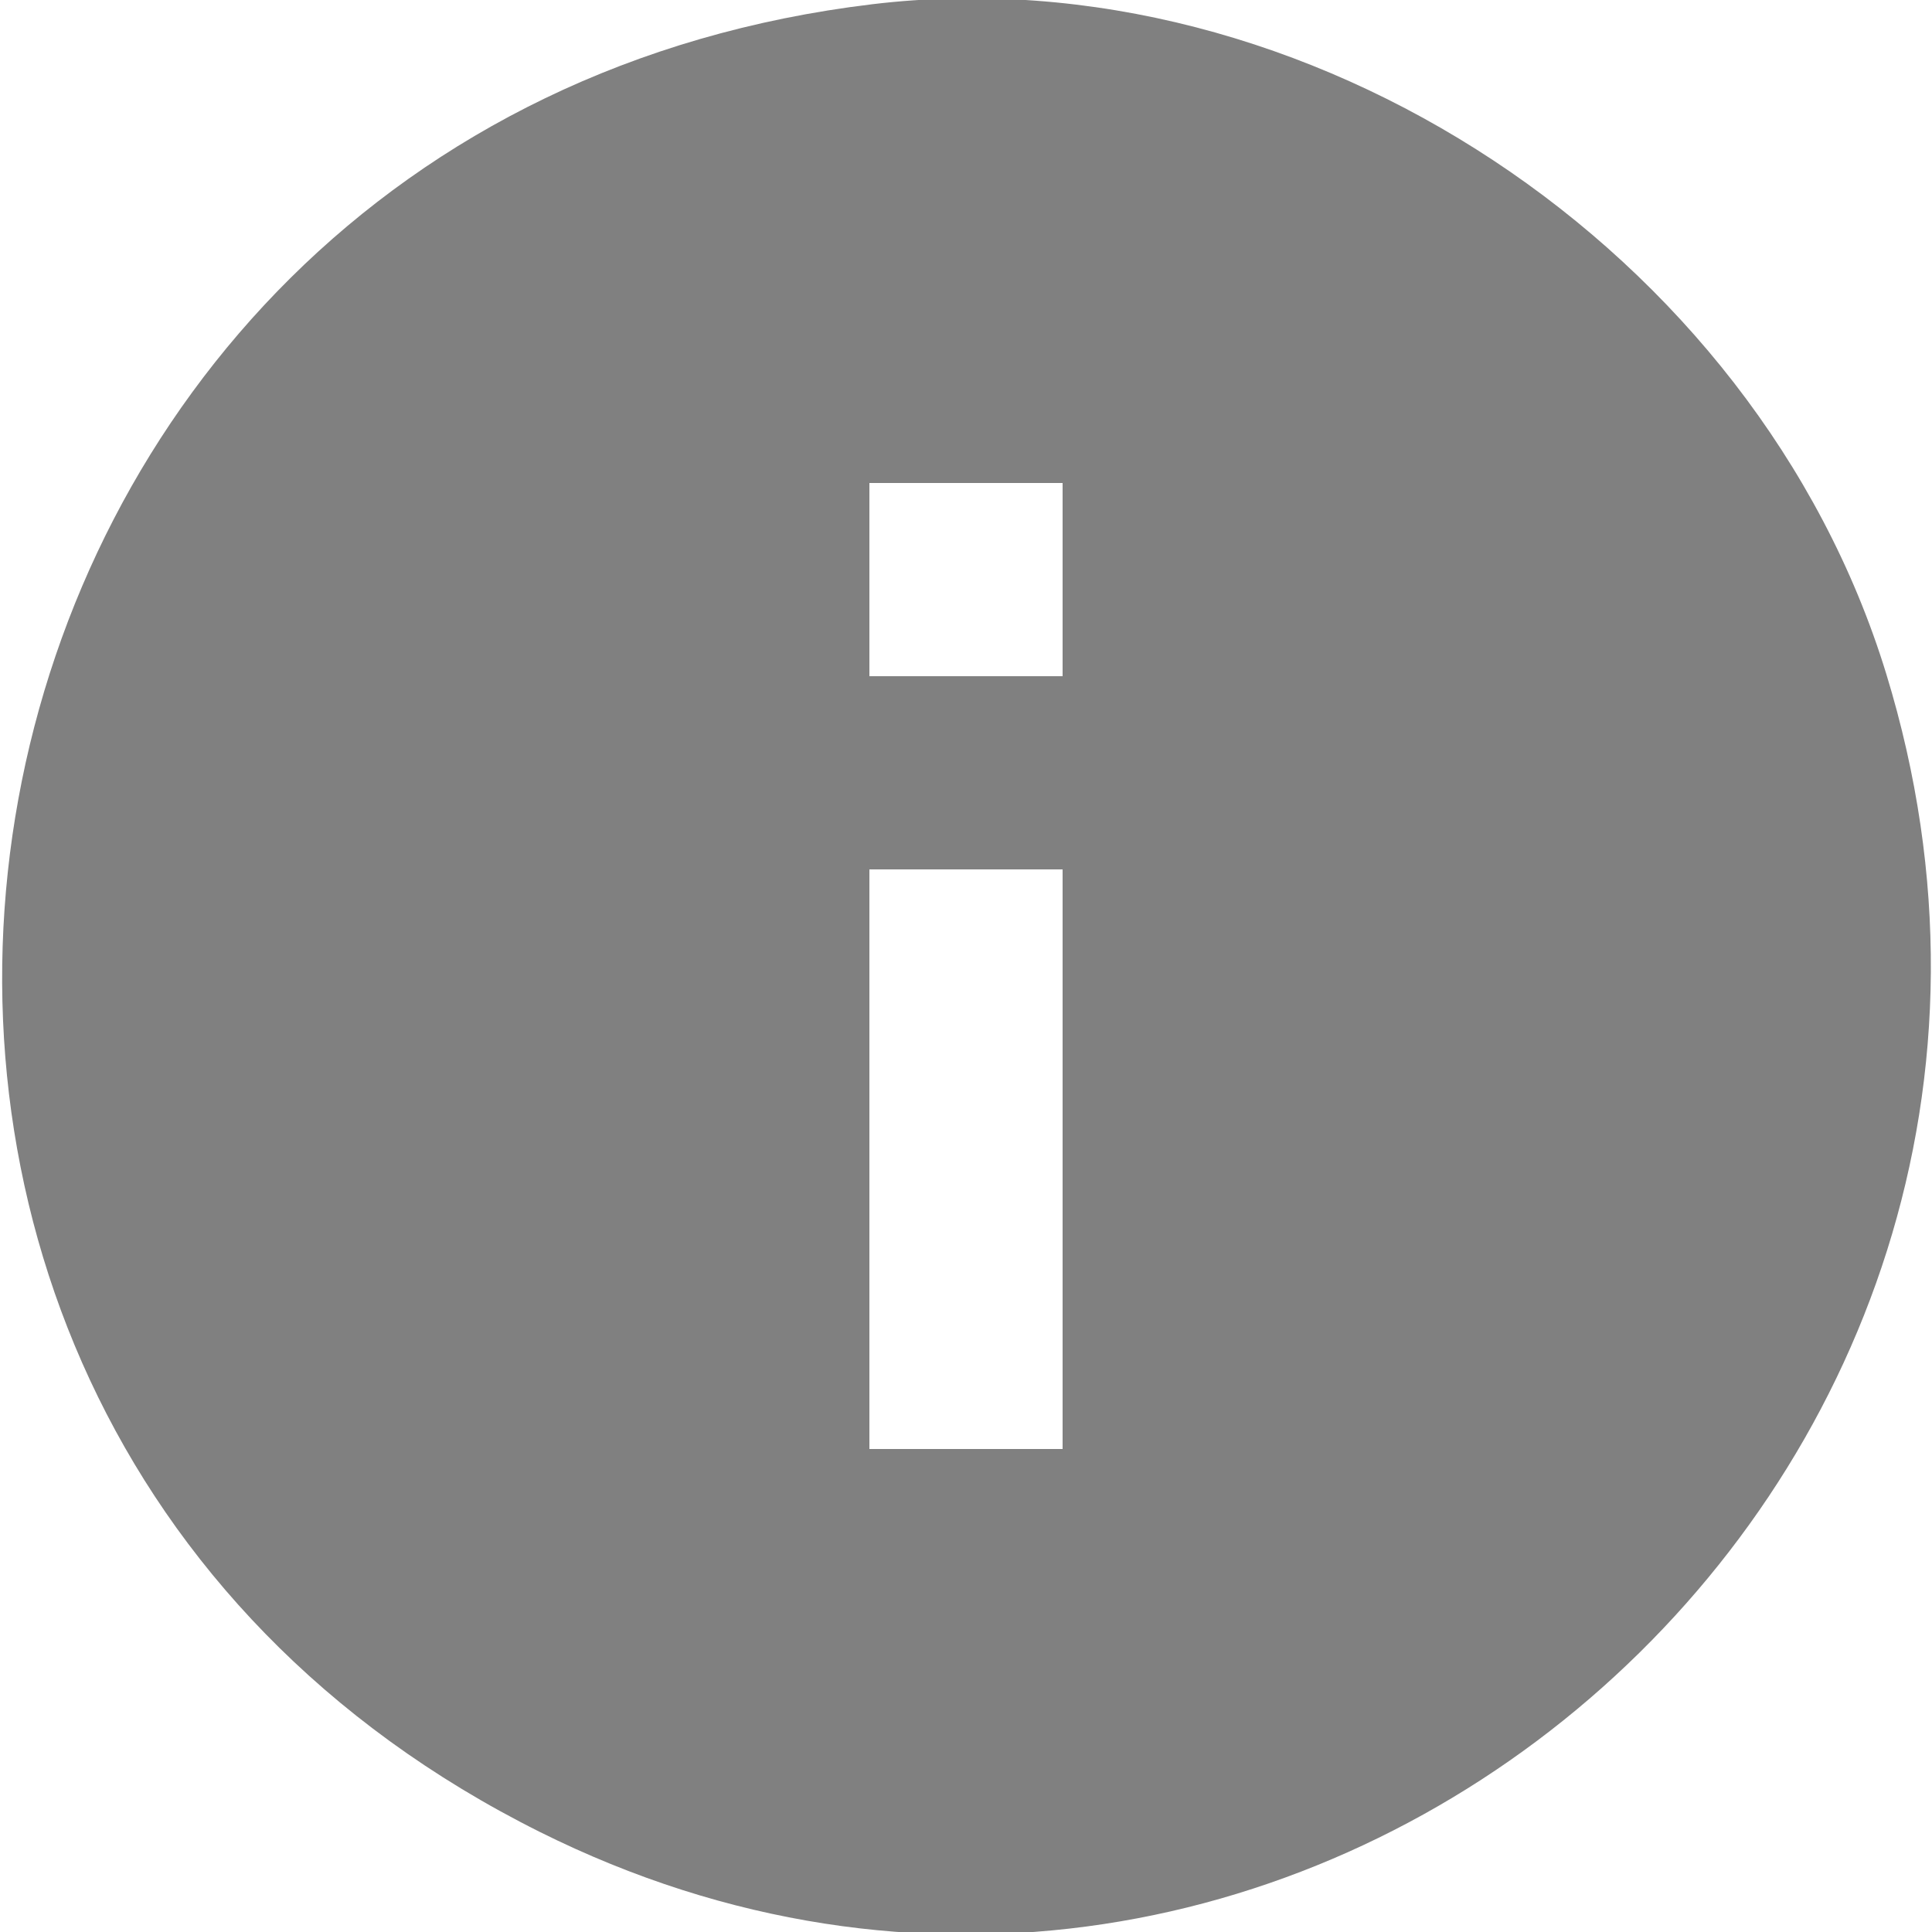
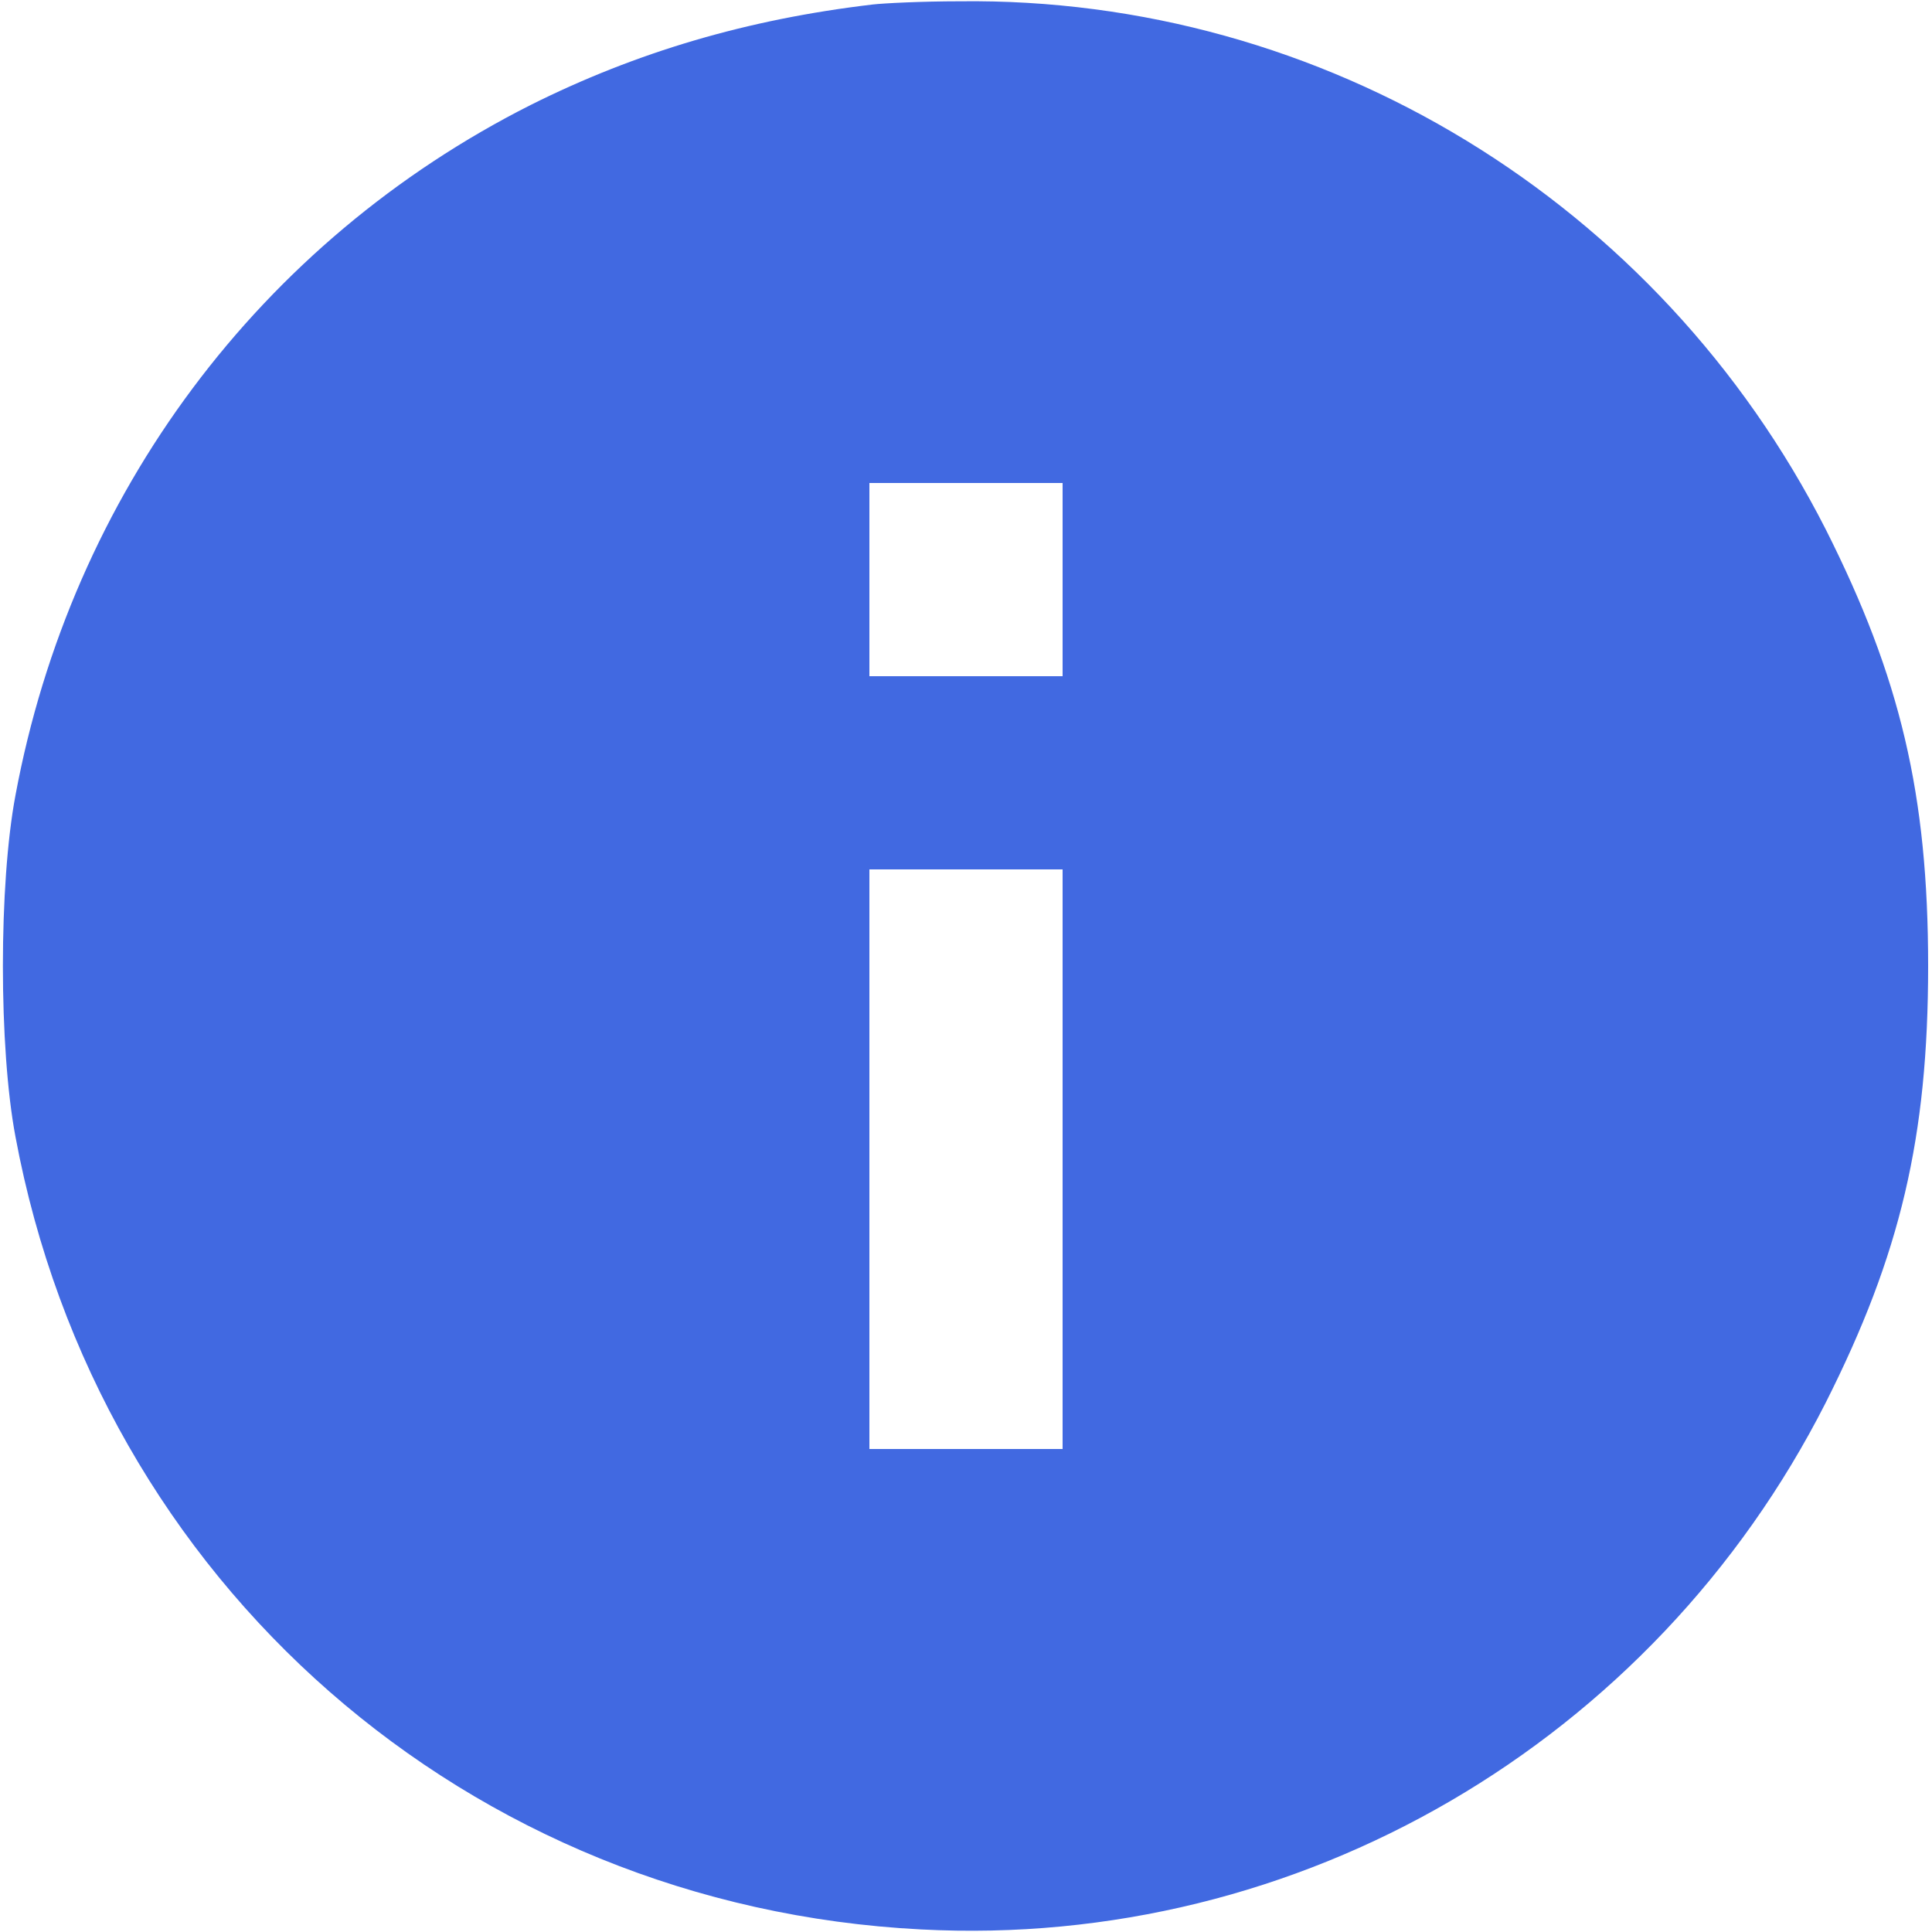
<svg xmlns="http://www.w3.org/2000/svg" version="1.0" width="300pt" height="300pt" viewBox="0 0 300 300" preserveAspectRatio="xMidYMid meet">
-   <g transform="translate(0,300) scale(0.05,-0.05)" fill="#808080" stroke="none">
-     <path d="M2710 5987 c-3003 -360 -3727 -4331 -1034 -5676 2345 -1170 4955 1074 4182 3596 -404 1319 -1801 2241 -3148 2080z m590 -1787 l0 -300 -300 0 -300 0 0 300 0 300 300 0 300 0 0 -300z m0 -1800 l0 -900 -300 0 -300 0 0 900 0 900 300 0 300 0 0 -900z" />
+   <g transform="translate(0,300) scale(0.1,-0.1)" fill="#4169e1" stroke="none">
+     <path d="M1355 2993 c-195 -23 -367 -74 -531 -156 -420 -212 -713 -604 -800 -1072 -26 -138 -26 -392 0 -530 129 -693 703 -1195 1406 -1231 587 -31 1137 290 1405 818 116 230 159 412 159 678 0 266 -43 448 -159 678 -259 509 -780 827 -1345 820 -58 0 -118 -3 -135 -5z m295 -893 l0 -150 -150 0 -150 0 0 150 0 150 150 0 150 0 0 -150z m0 -900 l0 -450 -150 0 -150 0 0 450 0 450 150 0 150 0 0 -450z" />
  </g>
</svg>
